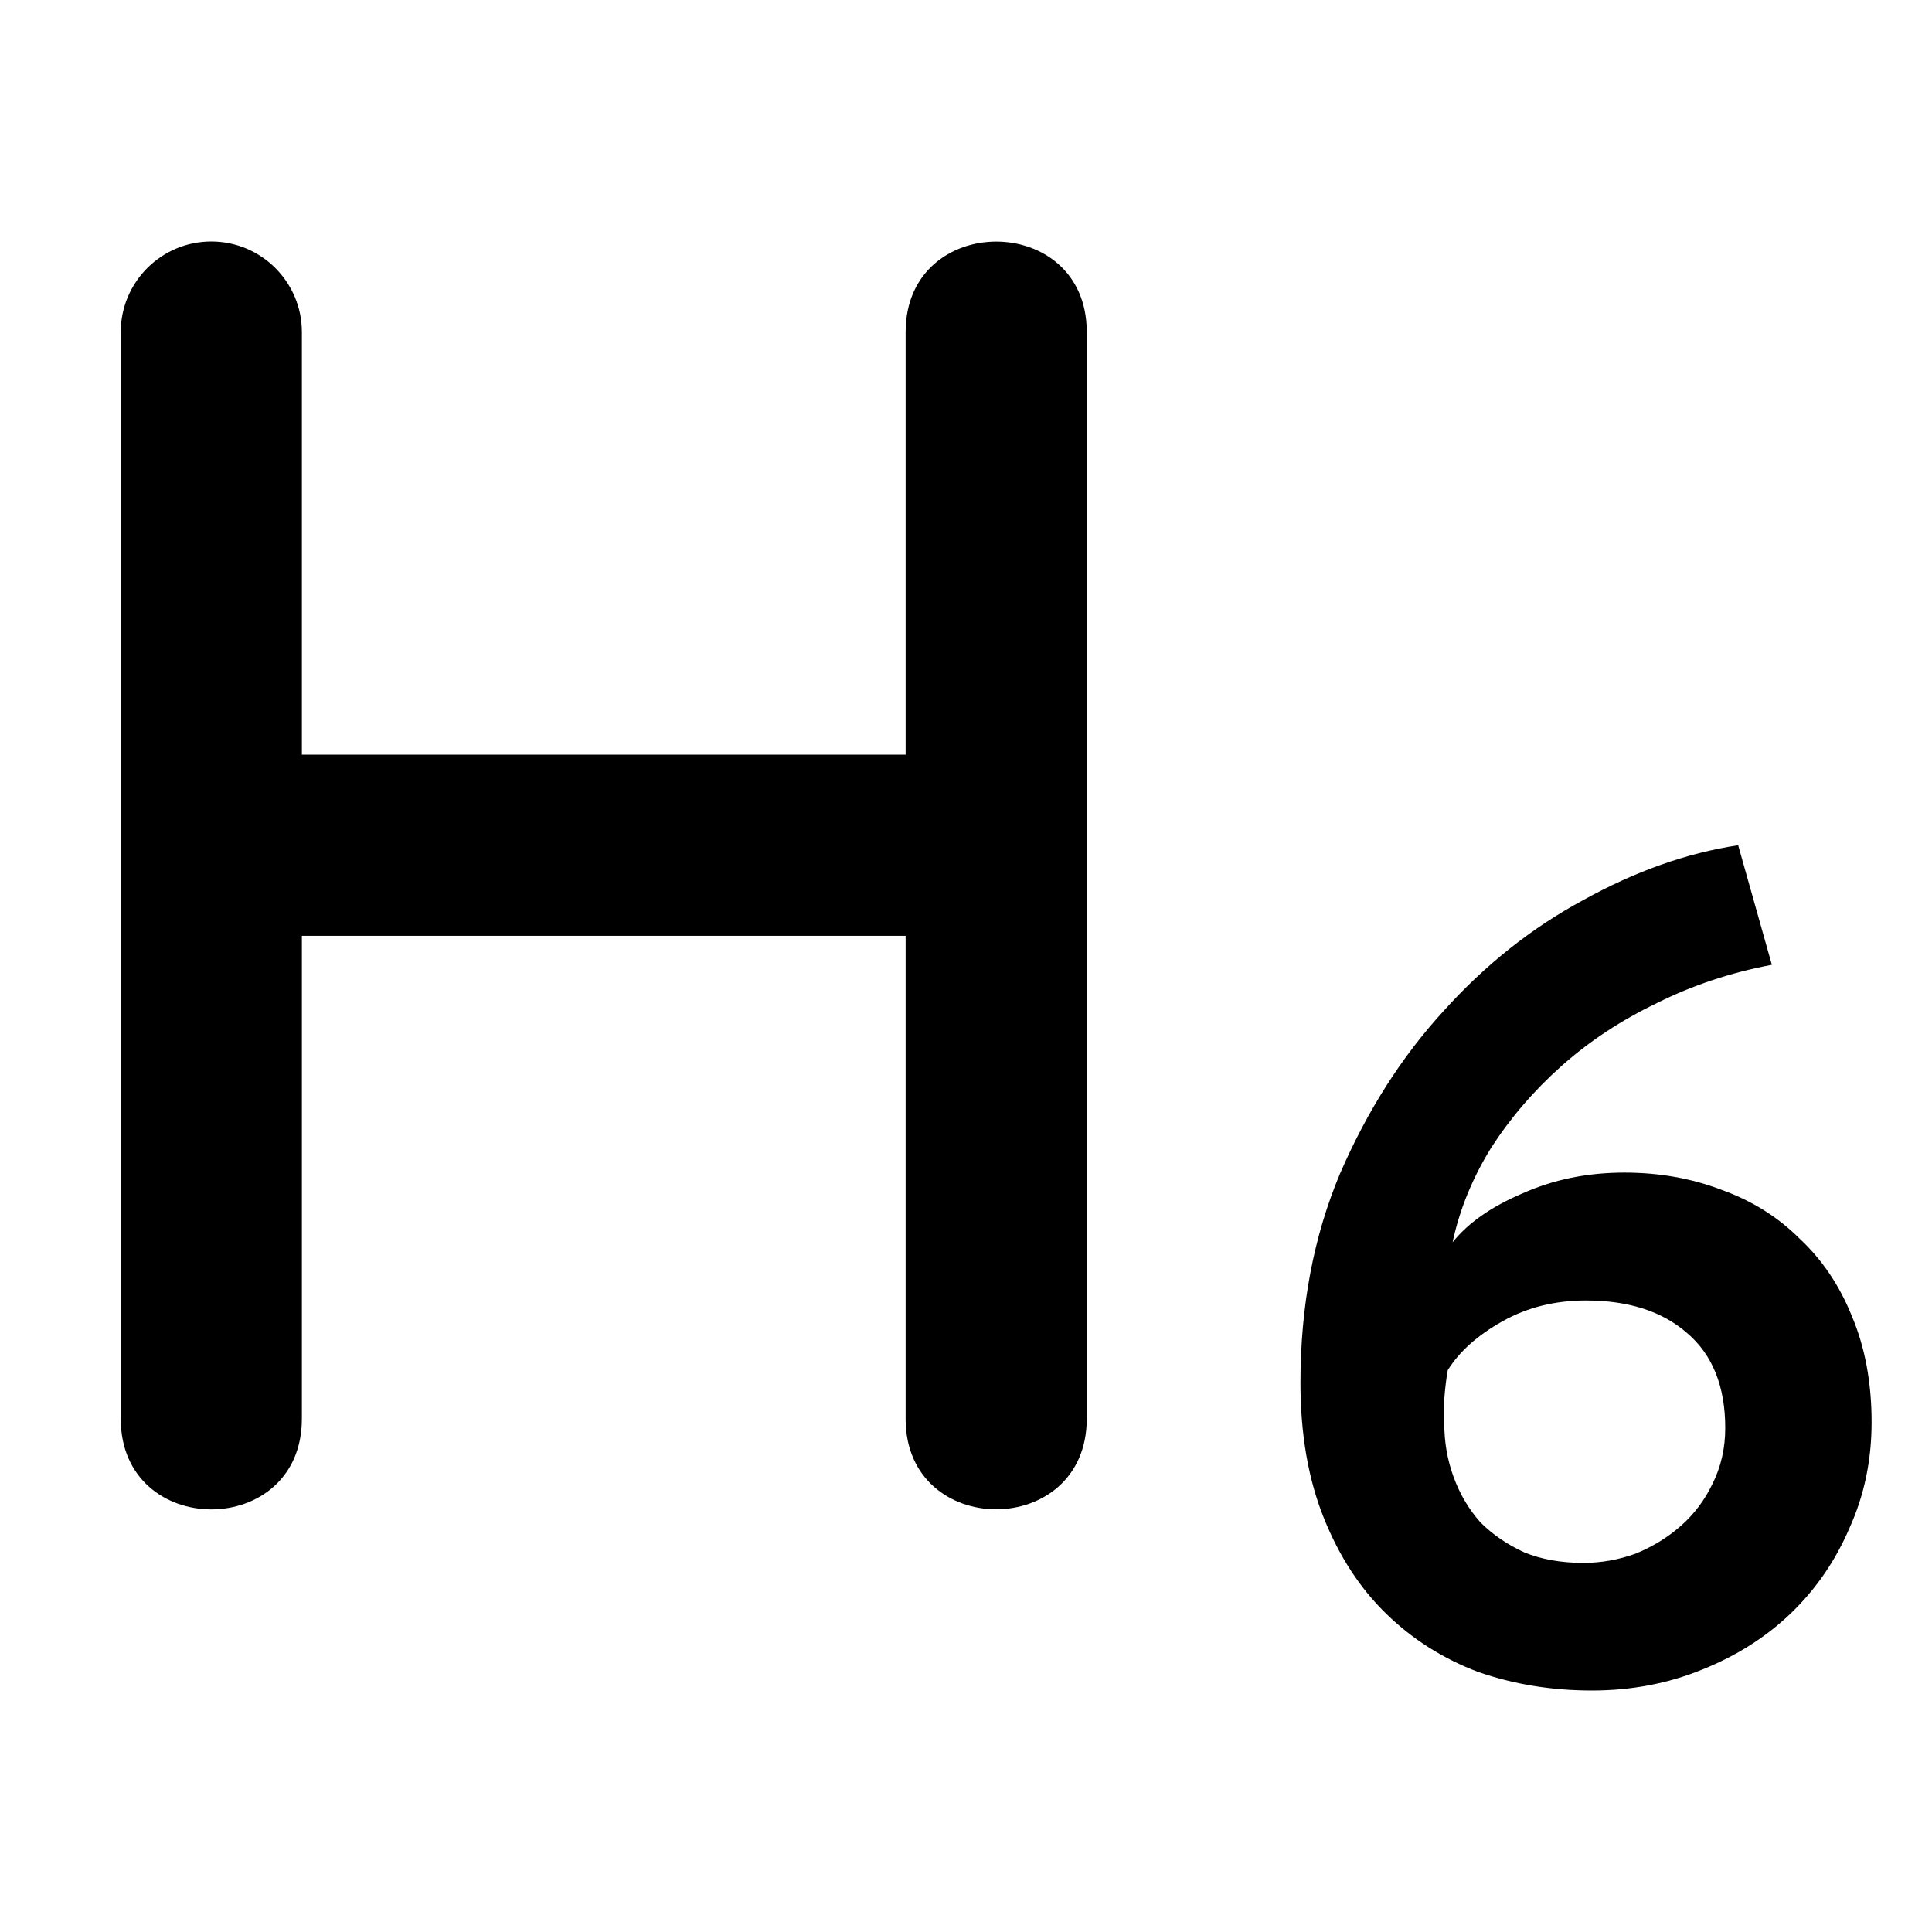
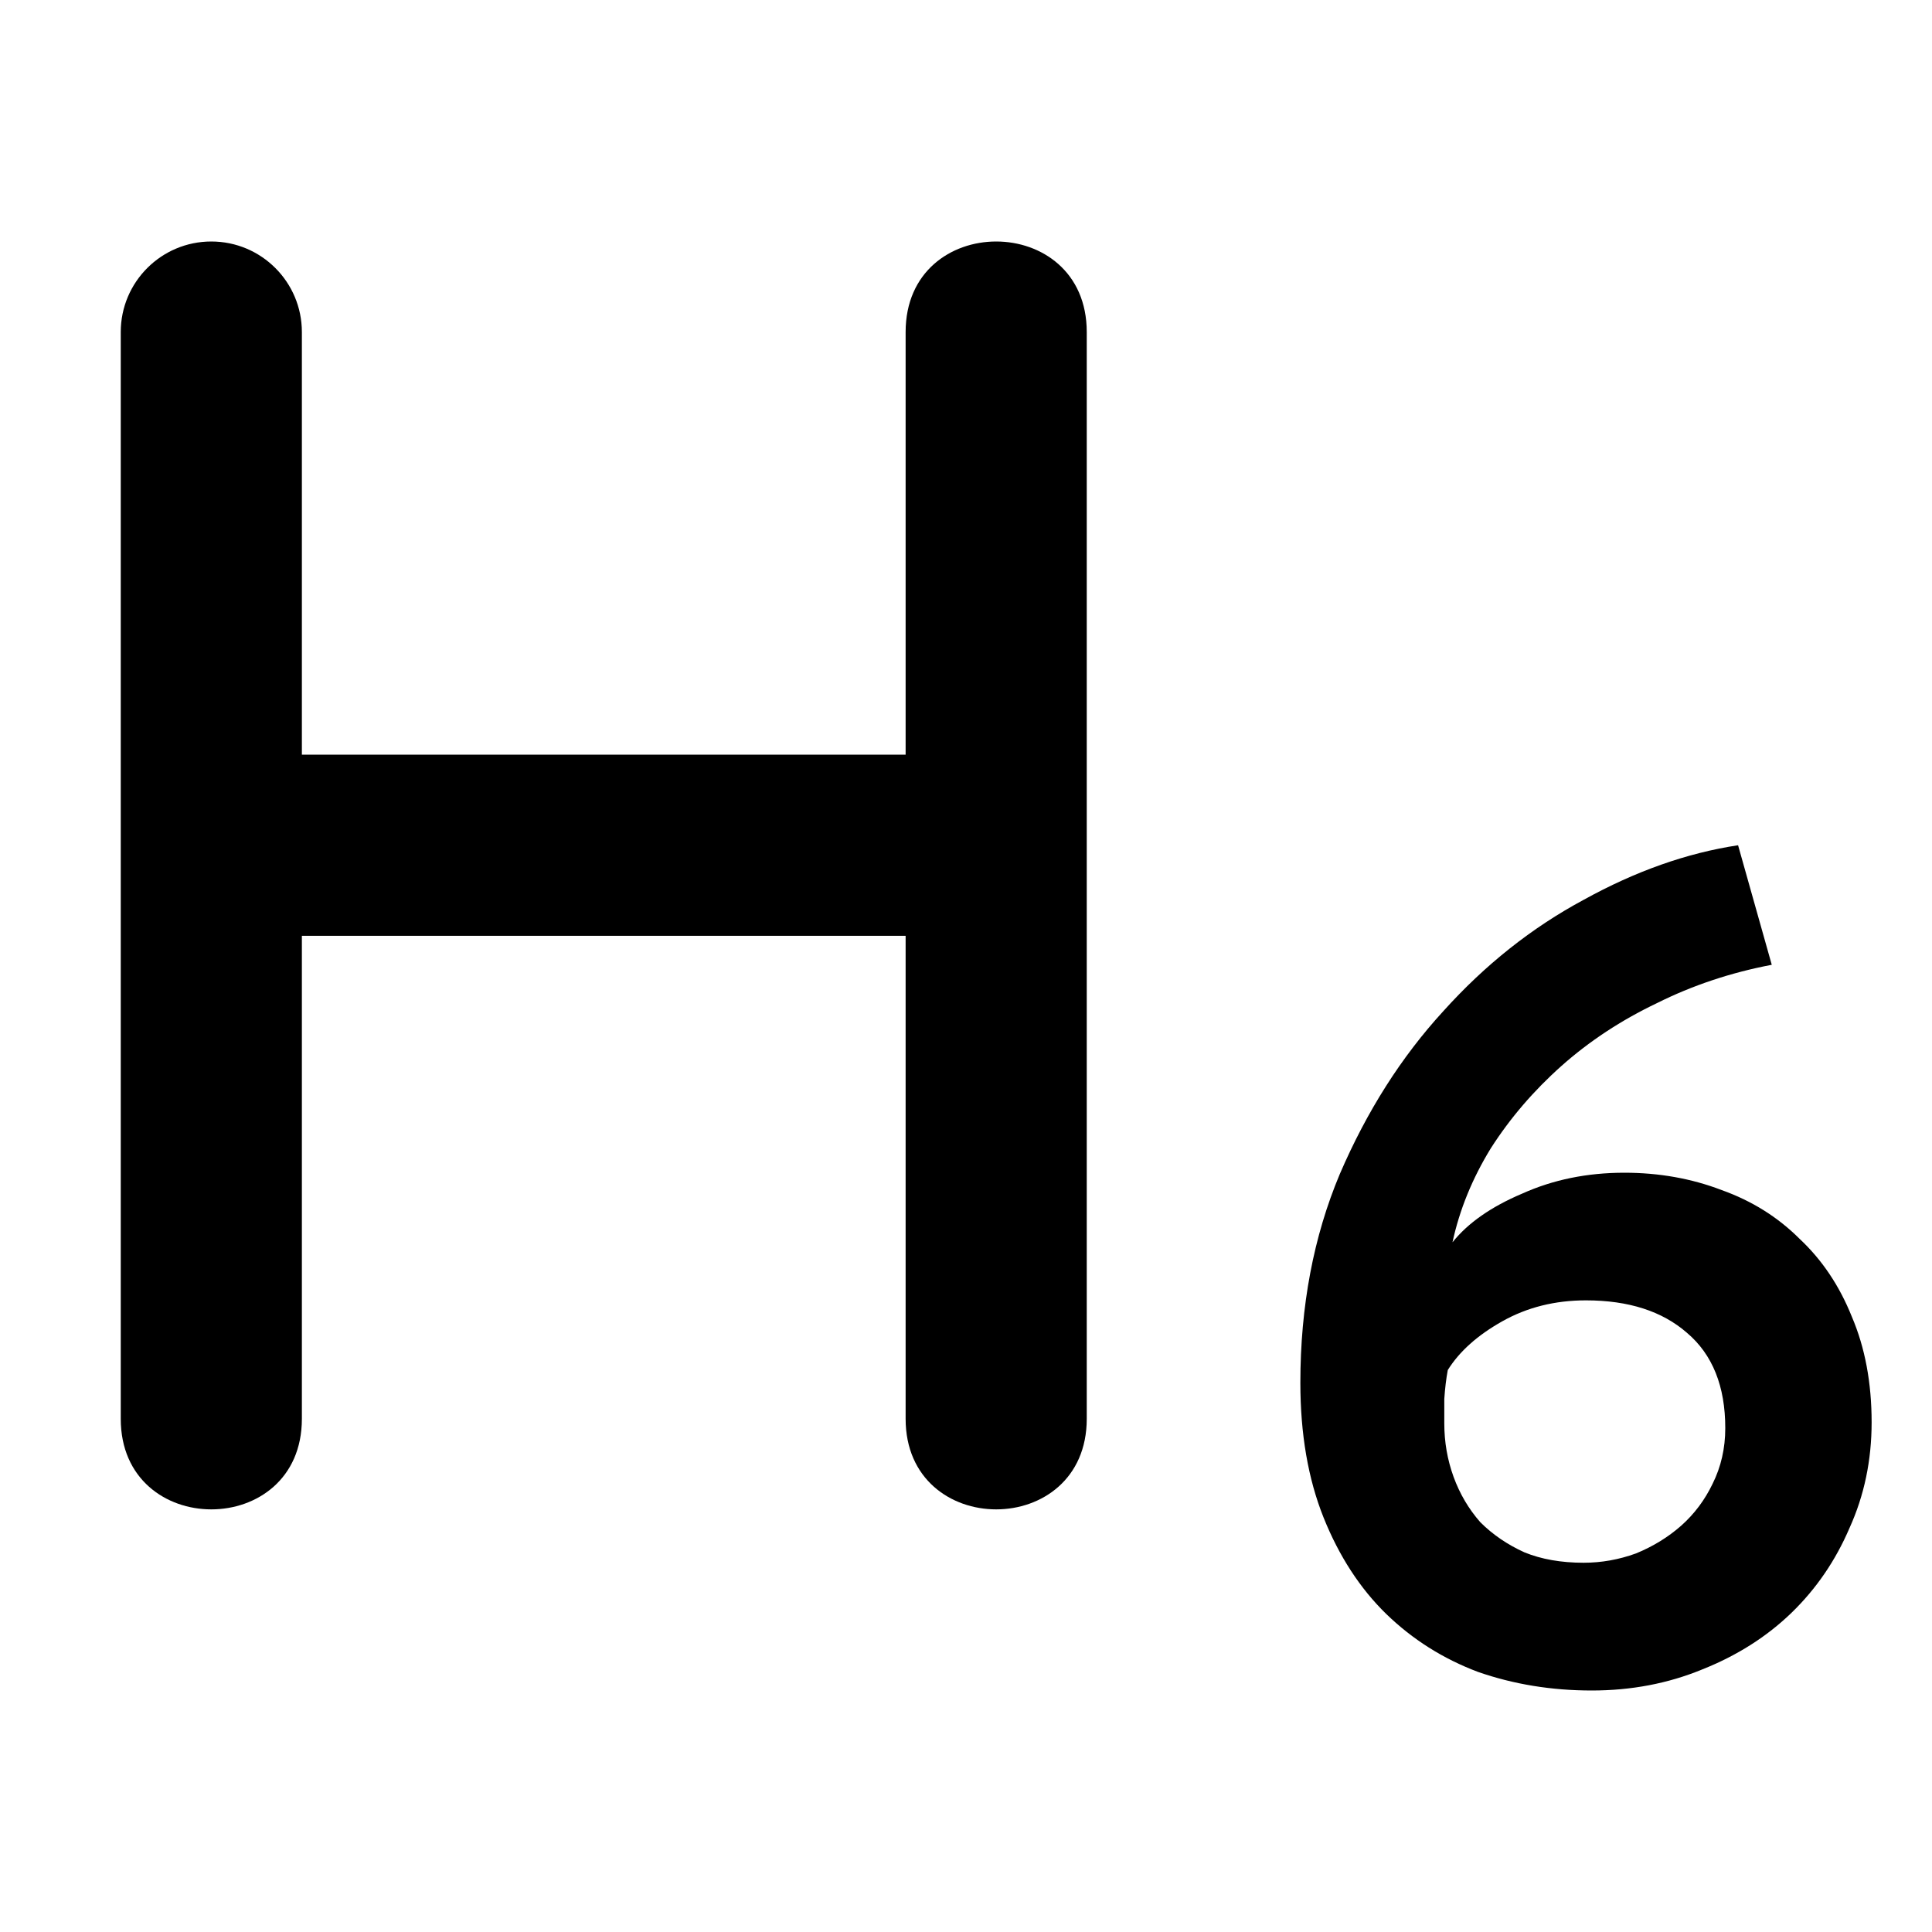
- <svg xmlns="http://www.w3.org/2000/svg" id="svg12" version="1.1" viewBox="0 0 16 16" height="16" width="16">
-   <defs id="defs16" />
-   <path style="stroke-width:1" id="path10" d="M 1.75,2 C 2.164,2 2.5,2.336 2.5,2.75 V 6.25 H 7.5 V 2.75 c 5.654e-4,-0.999 1.501,-0.999 1.5,0 V 11.75 c -5.654e-4,0.999 -1.501,0.999 -1.5,0 V 7.75 H 2.5 V 11.75 C 2.5,12.75 1,12.75 1,11.75 V 2.75 C 1,2.336 1.336,2 1.75,2 Z" fill-rule="evenodd" />
-   <g transform="translate(0.499772)" style="font-style:normal;font-variant:normal;font-weight:bold;font-stretch:normal;font-size:9.615px;line-height:1.25;font-family:'PT Mono';-inkscape-font-specification:'PT Mono, Bold';font-variant-ligatures:normal;font-variant-caps:normal;font-variant-numeric:normal;font-variant-east-asian:normal;opacity:1;fill:#000000;fill-opacity:1;stroke:none;stroke-width:0.24" id="text22-4-4-6" aria-label="6">
-     <path id="path637" style="stroke-width:0.24" d="m 15,11.779 q 0,0.471 -0.183,0.875 -0.173,0.404 -0.481,0.702 -0.308,0.298 -0.74,0.471 Q 13.173,14 12.683,14 q -0.5,0 -0.942,-0.154 -0.433,-0.163 -0.76,-0.481 -0.327,-0.317 -0.519,-0.798 -0.192,-0.481 -0.192,-1.115 0,-0.952 0.327,-1.731 0.337,-0.779 0.856,-1.346 0.519,-0.577 1.163,-0.923 0.644,-0.356 1.279,-0.452 l 0.279,0.99 q -0.51,0.096 -0.952,0.317 -0.442,0.212 -0.788,0.519 -0.346,0.308 -0.587,0.683 -0.231,0.375 -0.317,0.779 0.192,-0.24 0.577,-0.404 0.385,-0.173 0.846,-0.173 0.433,0 0.808,0.144 0.375,0.135 0.644,0.404 0.279,0.26 0.433,0.644 Q 15,11.288 15,11.779 Z m -1.212,0.048 q 0,-0.519 -0.317,-0.788 -0.308,-0.269 -0.837,-0.269 -0.385,0 -0.692,0.173 -0.308,0.173 -0.452,0.404 -0.019,0.106 -0.029,0.24 0,0.125 0,0.202 0,0.231 0.077,0.442 0.077,0.212 0.221,0.375 0.154,0.154 0.365,0.25 0.212,0.087 0.49,0.087 0.221,0 0.433,-0.077 0.212,-0.087 0.375,-0.231 0.163,-0.144 0.26,-0.346 0.106,-0.212 0.106,-0.462 z" />
-   </g>
+ <svg xmlns="http://www.w3.org/2000/svg" viewBox="0 0 16 16" height="16" width="16">
+   <path d="M1.75 2a.75.75 0 0 1 .75.75v3.5h5v-3.5c0-1 1.5-1 1.5 0v9c0 1-1.5 1-1.5 0v-4h-5v4c0 1-1.5 1-1.5 0v-9A.75.75 0 0 1 1.75 2z" fill-rule="evenodd" />
+   <path d="M15.5 11.779q0 .471-.183.875-.173.404-.48.702-.308.298-.741.47-.423.174-.914.174-.5 0-.942-.154-.433-.163-.76-.48-.326-.318-.519-.799-.192-.48-.192-1.115 0-.952.327-1.73.336-.78.856-1.347.519-.577 1.163-.923.644-.356 1.279-.452l.279.99q-.51.097-.952.318-.442.211-.789.519-.346.308-.586.683-.23.375-.317.778.192-.24.577-.403.384-.173.846-.173.432 0 .807.144.375.134.645.404.278.26.432.644.164.384.164.875zm-1.212.048q0-.52-.317-.789-.308-.269-.837-.269-.384 0-.692.173-.308.173-.452.404-.02.106-.029.24v.202q0 .231.077.443.077.211.221.375.154.154.366.25.211.086.49.086.221 0 .433-.077.211-.086.375-.23.163-.145.26-.347.105-.211.105-.461z" />
</svg>
